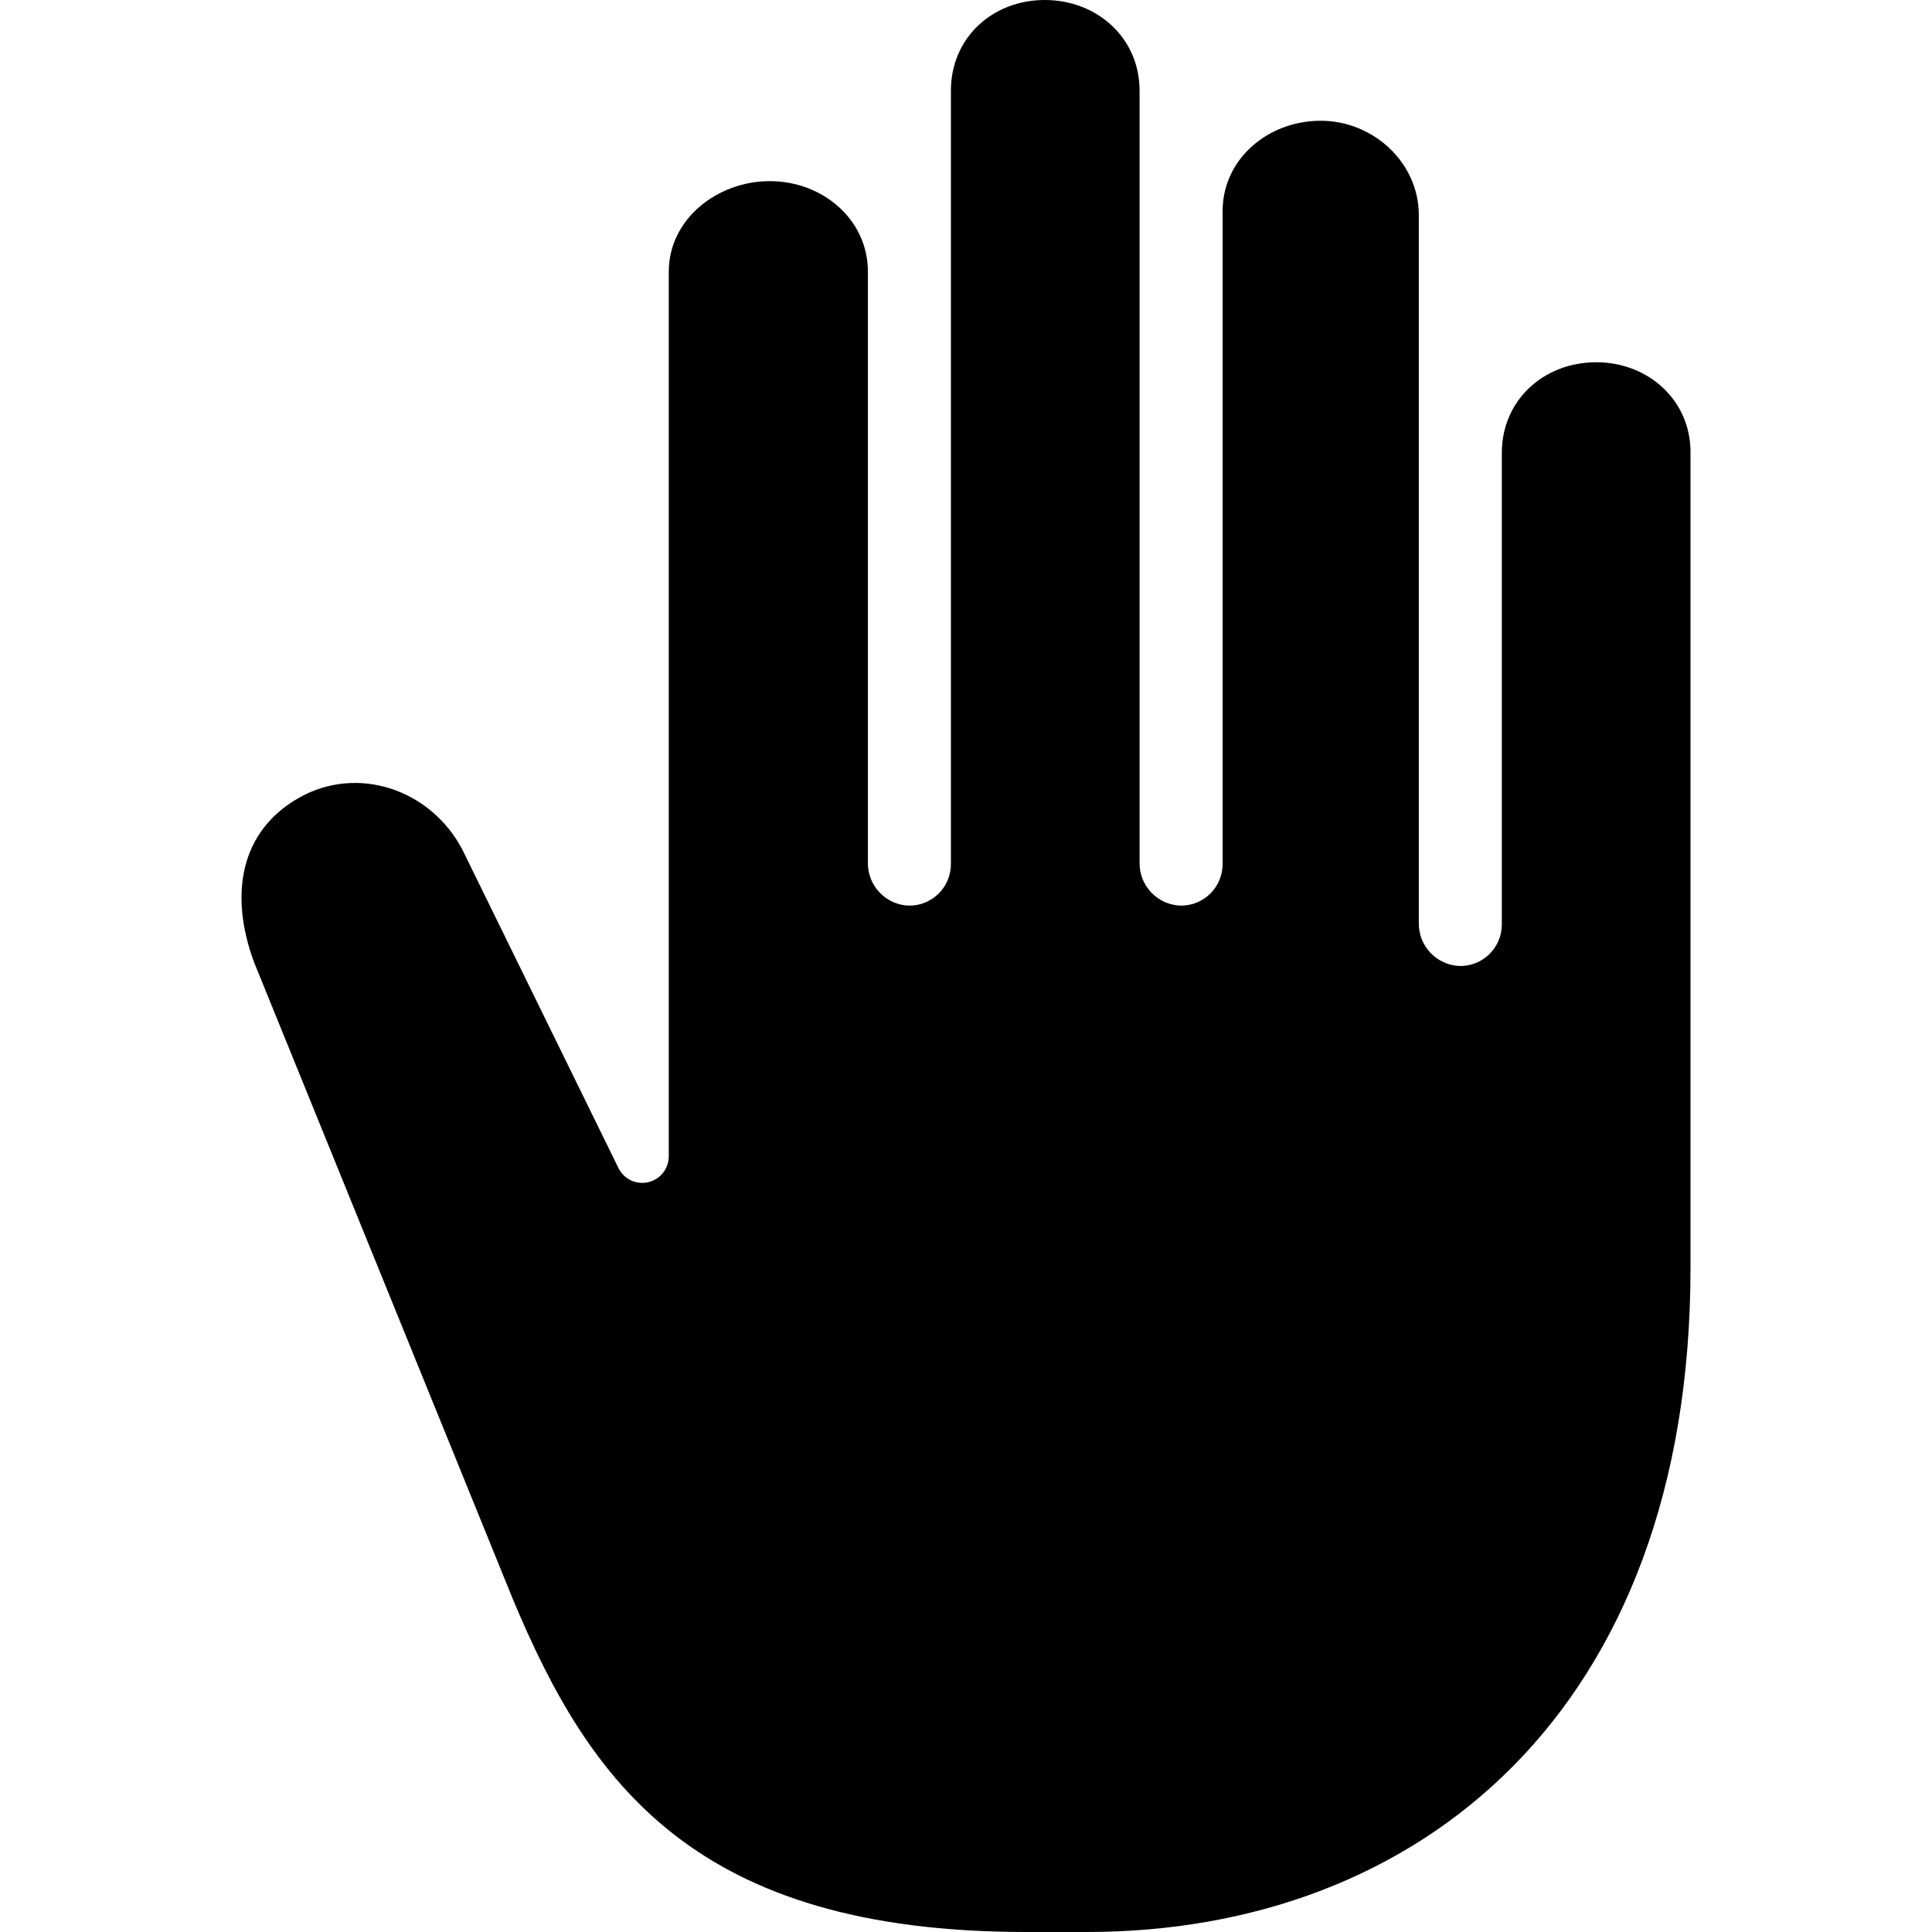
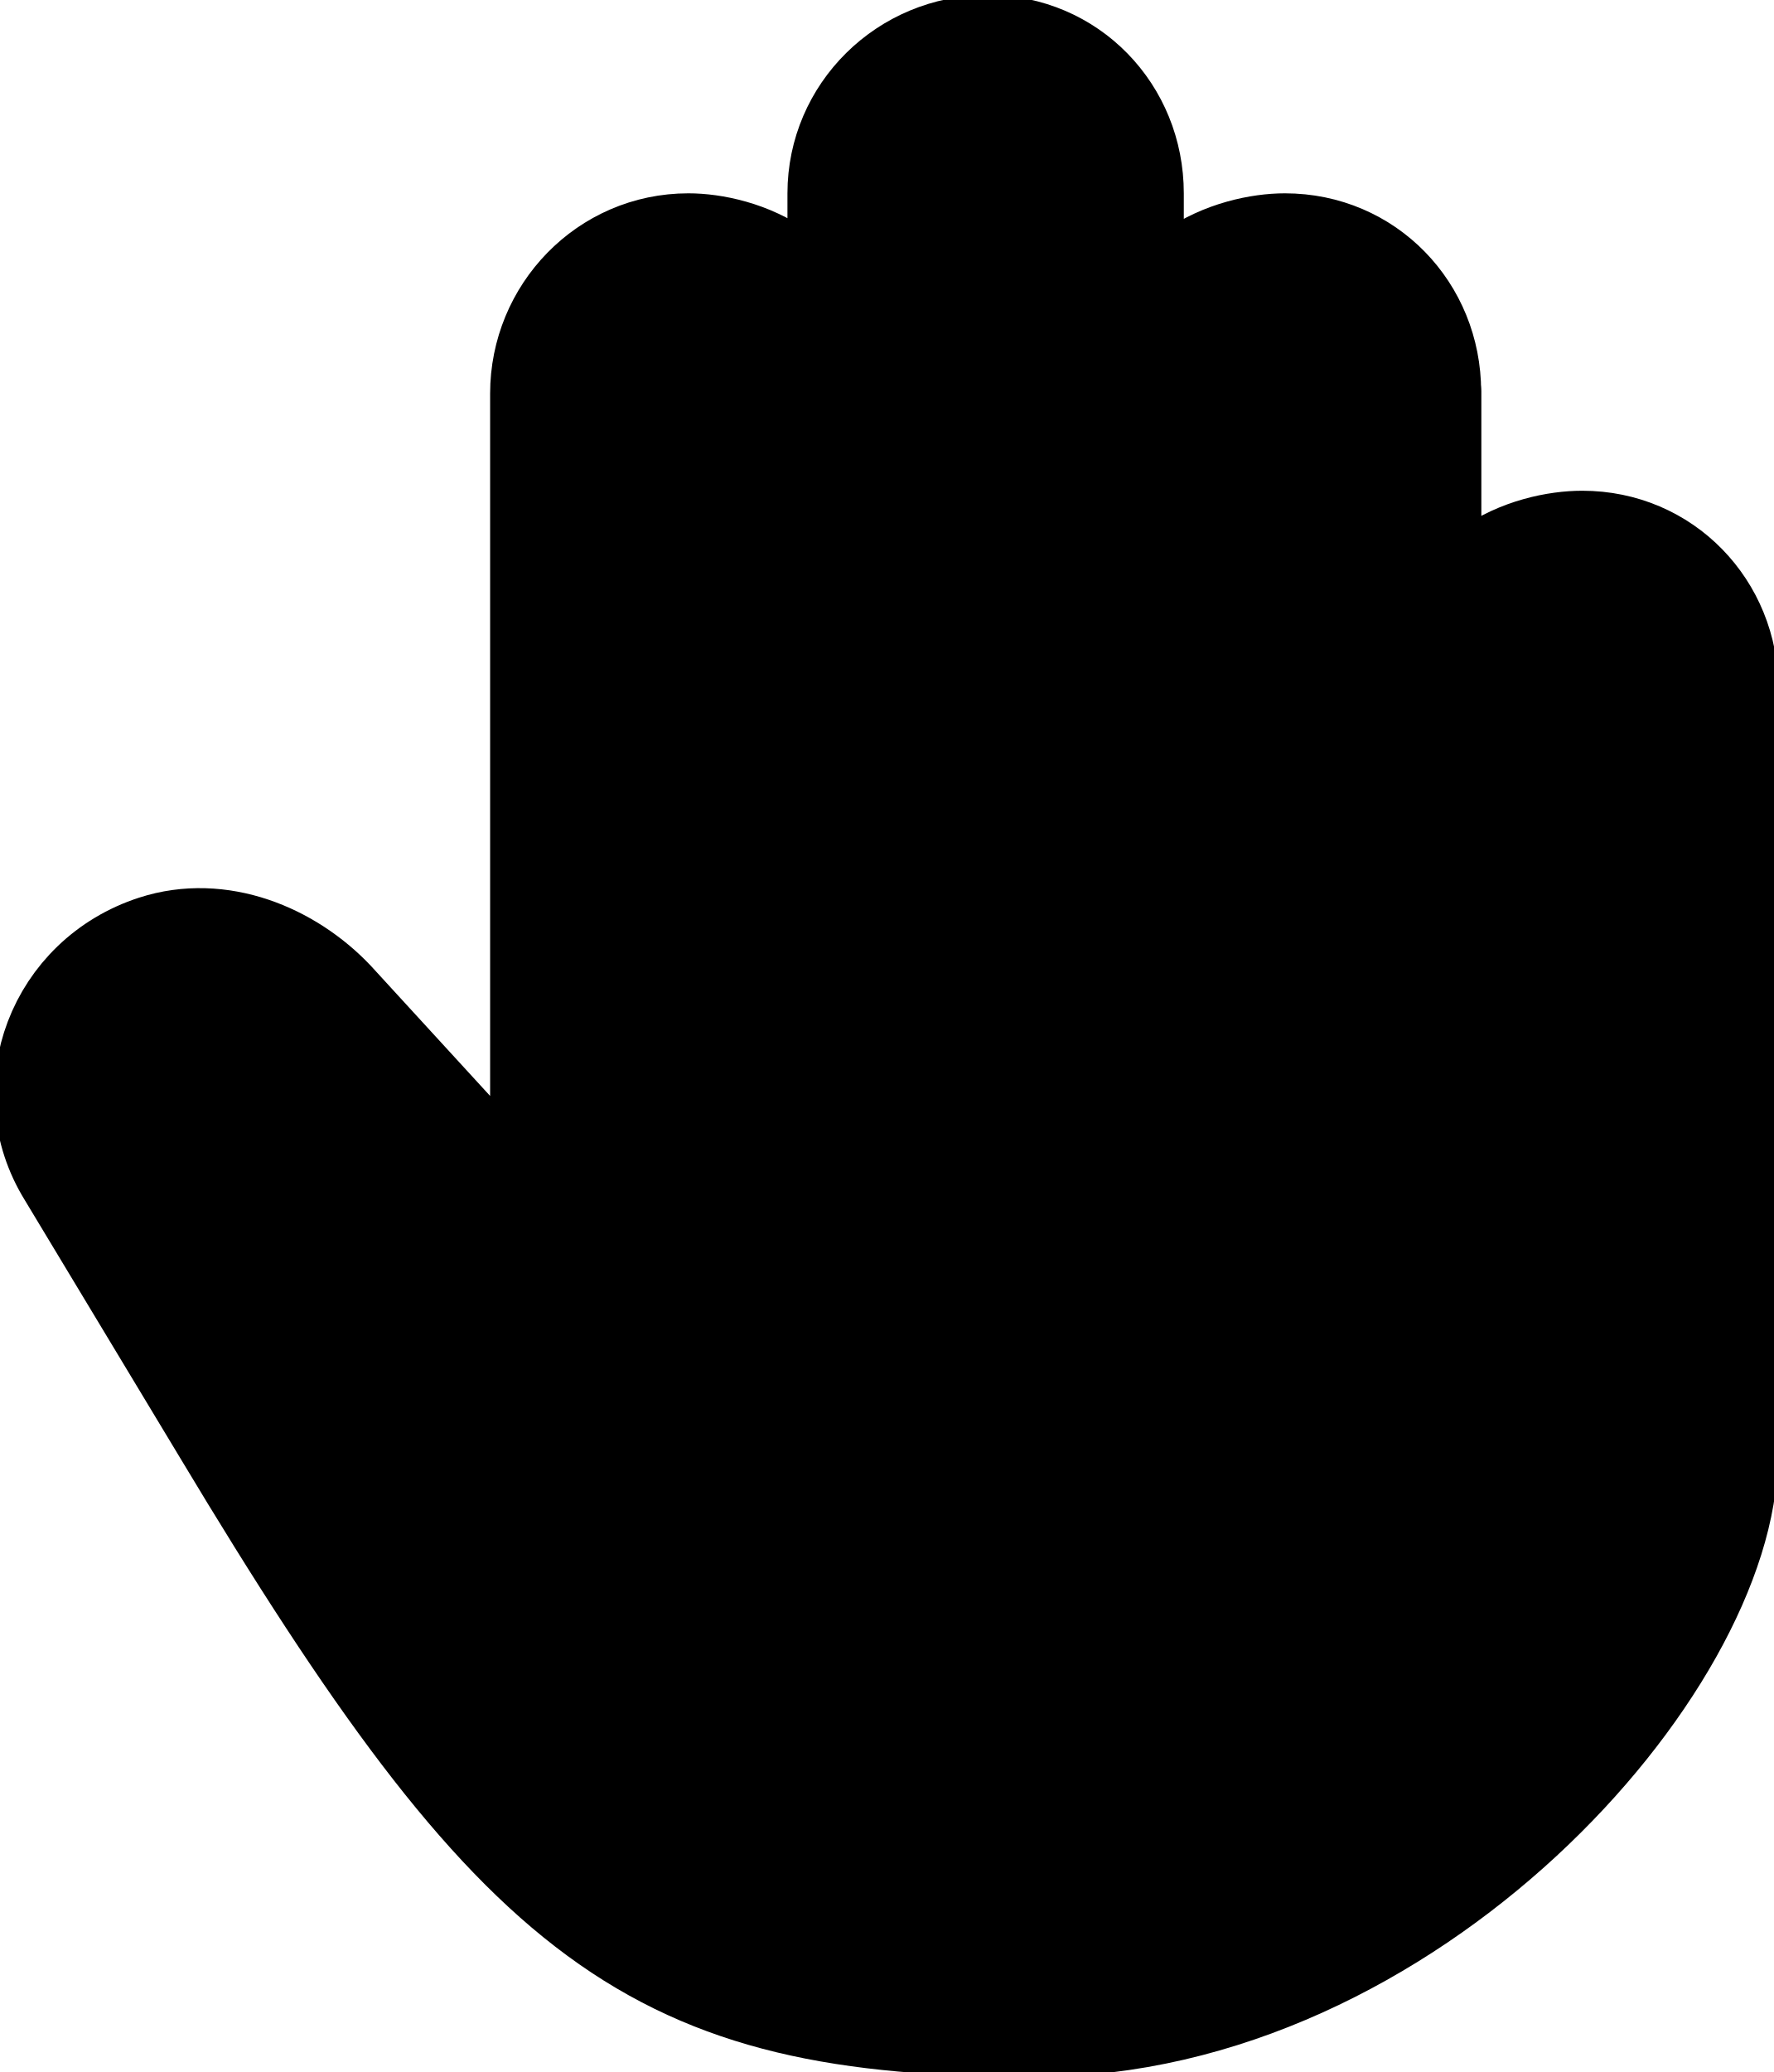
- <svg xmlns="http://www.w3.org/2000/svg" class="ionicon" viewBox="0 0 512 512">
-   <path d="M79.2 211.44c15.52-8.82 34.91-2.28 43.31 13.68l41.38 84.41a7 7 0 008.93 3.43 7 7 0 004.41-6.52V72c0-13.91 12.85-24 26.77-24s26 10.09 26 24v156.64A11.24 11.24 0 00240.79 240 11 11 0 00252 229V24c0-13.91 10.94-24 24.86-24S302 10.09 302 24v204.64A11.24 11.24 0 00312.79 240 11 11 0 00324 229V56c0-13.91 12.08-24 26-24s26 11.09 26 25v187.64A11.24 11.24 0 00386.79 256 11 11 0 00398 245V120c0-13.91 11.08-24 25-24s25.12 10.22 25 24v216c0 117.41-72 176-160 176h-16c-88 0-115.71-39.6-136-88L67.33 255c-6.66-18-3.64-34.75 11.87-43.56z" />
+ <svg xmlns="http://www.w3.org/2000/svg" width="17.895" height="20.9" viewBox="0 0 17.895 20.9" fill="none" version="1.1" id="svg12">
+   <defs id="defs16" />
+   <path id="path2" style="stroke:#000000;stroke-width:1;stroke-dasharray:none;stroke-opacity:1;fill:currentColor" d="M 9.964,0.45 C 9.125,0.45 8.445,1.122 8.445,1.95 v 2 c 0,-1.2 -0.994,-1.5 -1.5,-1.5 -0.839,0 -1.5,0.691 -1.5,1.52 V 12.34 L 3.376,10.083 C 2.928,9.61 2.223,9.315 1.558,9.53 0.57,9.85 0.141,10.977 0.677,11.845 L 2.247,14.45 c 3,5 4.331,6 8.197,6 3.791,0 6.994,-3.659 6.994,-5.771 0,-2.113 0.006,2.027 0.006,-7.729 0,-0.828 -0.641,-1.5 -1.48,-1.5 -0.519,0 -1.52,0.3 -1.52,1.5 v -3 c 0,-0.828 -0.641,-1.5 -1.48,-1.5 -0.506,0 -1.52,0.3 -1.52,1.5 v -2 c 0,-0.828 -0.641,-1.5 -1.48,-1.5 z" />
+   <path d="m 8.444,3.95 v 5.5" stroke="#000000" stroke-width="2" stroke-linecap="round" stroke-linejoin="round" id="path4" style="stroke-width:1;stroke-dasharray:none;fill:currentColor" />
+   <path d="m 11.444,3.95 v 5.5" stroke="#000000" stroke-width="2" stroke-linecap="round" stroke-linejoin="round" id="path6" style="stroke-width:1;stroke-dasharray:none;fill:currentColor" />
+   <path d="m 14.444,3.95 v 5.5" stroke="#000000" stroke-width="2" stroke-linecap="round" stroke-linejoin="round" id="path8" style="stroke-width:1;stroke-dasharray:none;fill:currentColor" />
</svg>
